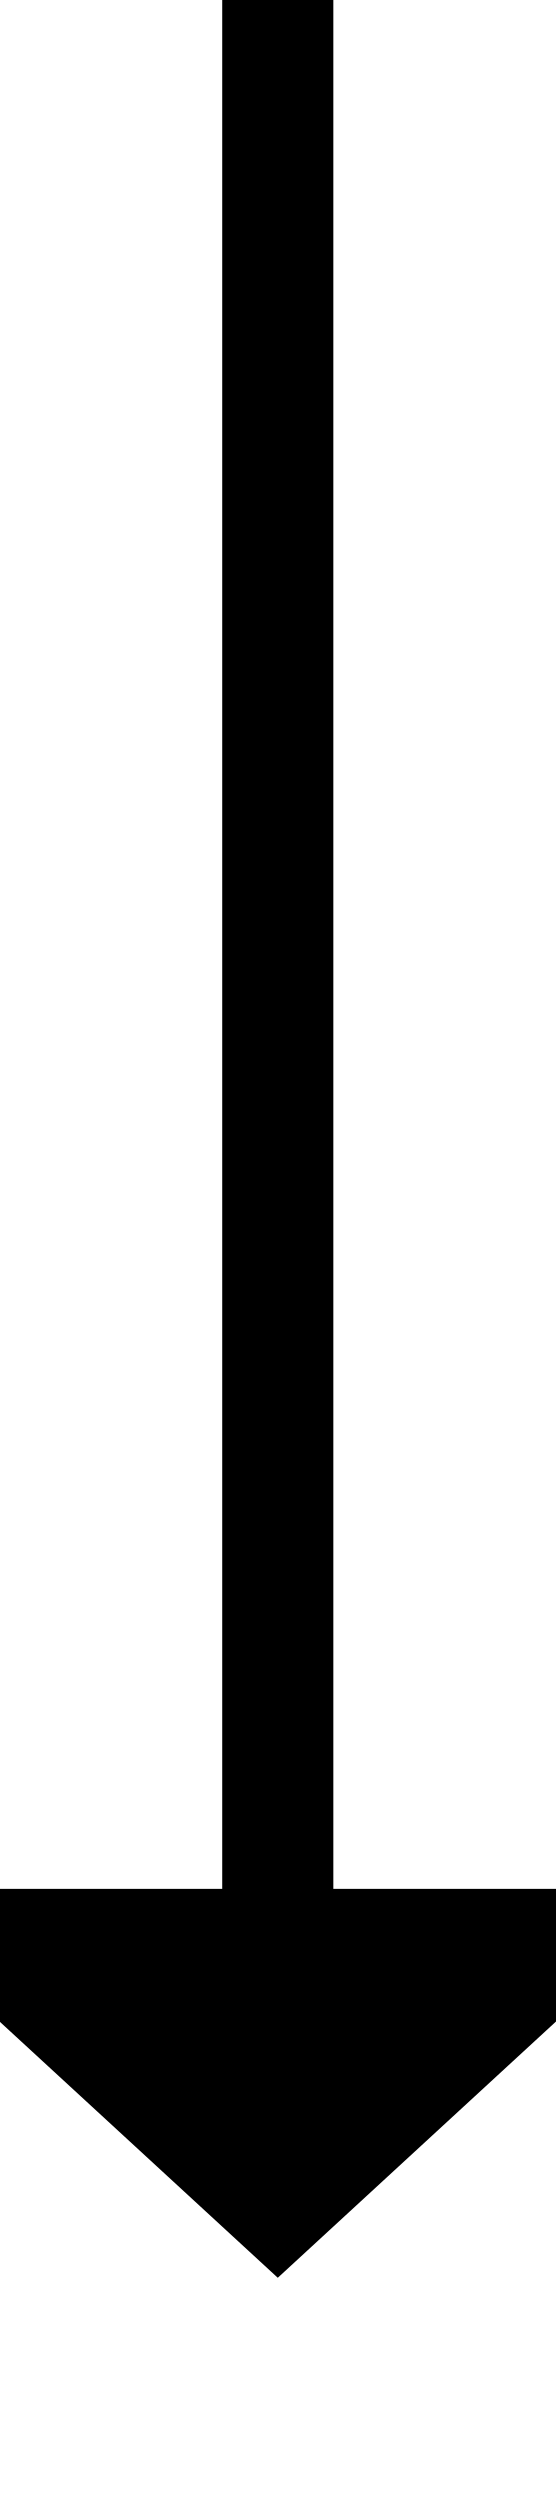
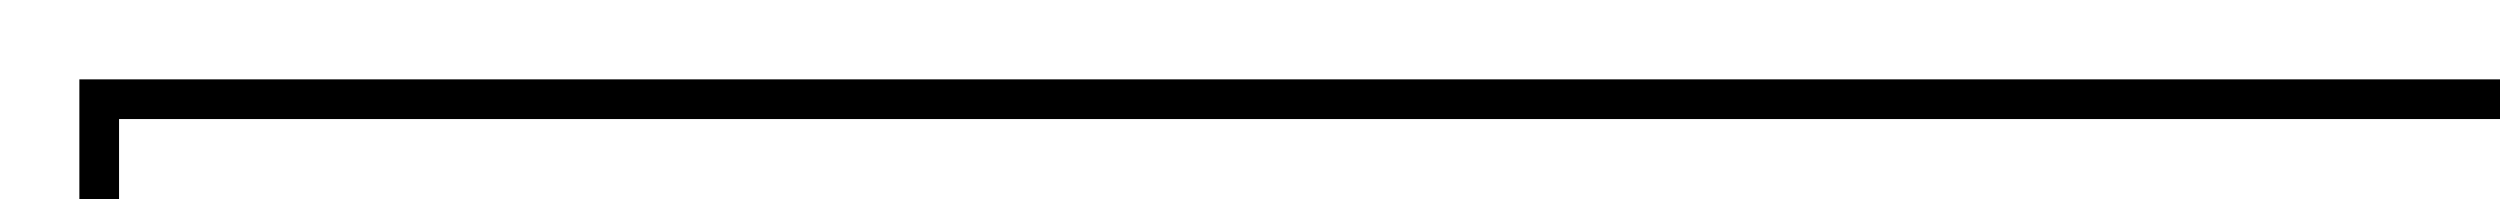
- <svg xmlns="http://www.w3.org/2000/svg" version="1.1" width="10px" height="45px" preserveAspectRatio="xMidYMin meet" viewBox="686 656  8 45">
-   <path d="M 690 656  L 690 691  " stroke-width="2" stroke="#000000" fill="none" />
-   <path d="M 682.4 690  L 690 697  L 697.6 690  L 682.4 690  Z " fill-rule="nonzero" fill="#000000" stroke="none" />
+ <svg xmlns="http://www.w3.org/2000/svg" version="1.1" width="126px" height="10px" preserveAspectRatio="xMinYMid meet" viewBox="468 228  126 8">
+   <path d="M 595 232  L 473 232  L 473 307  " stroke-width="2" stroke="#000000" fill="none" />
+   <path d="M 465.4 306  L 473 313  L 480.6 306  L 465.4 306  Z " fill-rule="nonzero" fill="#000000" stroke="none" />
</svg>
